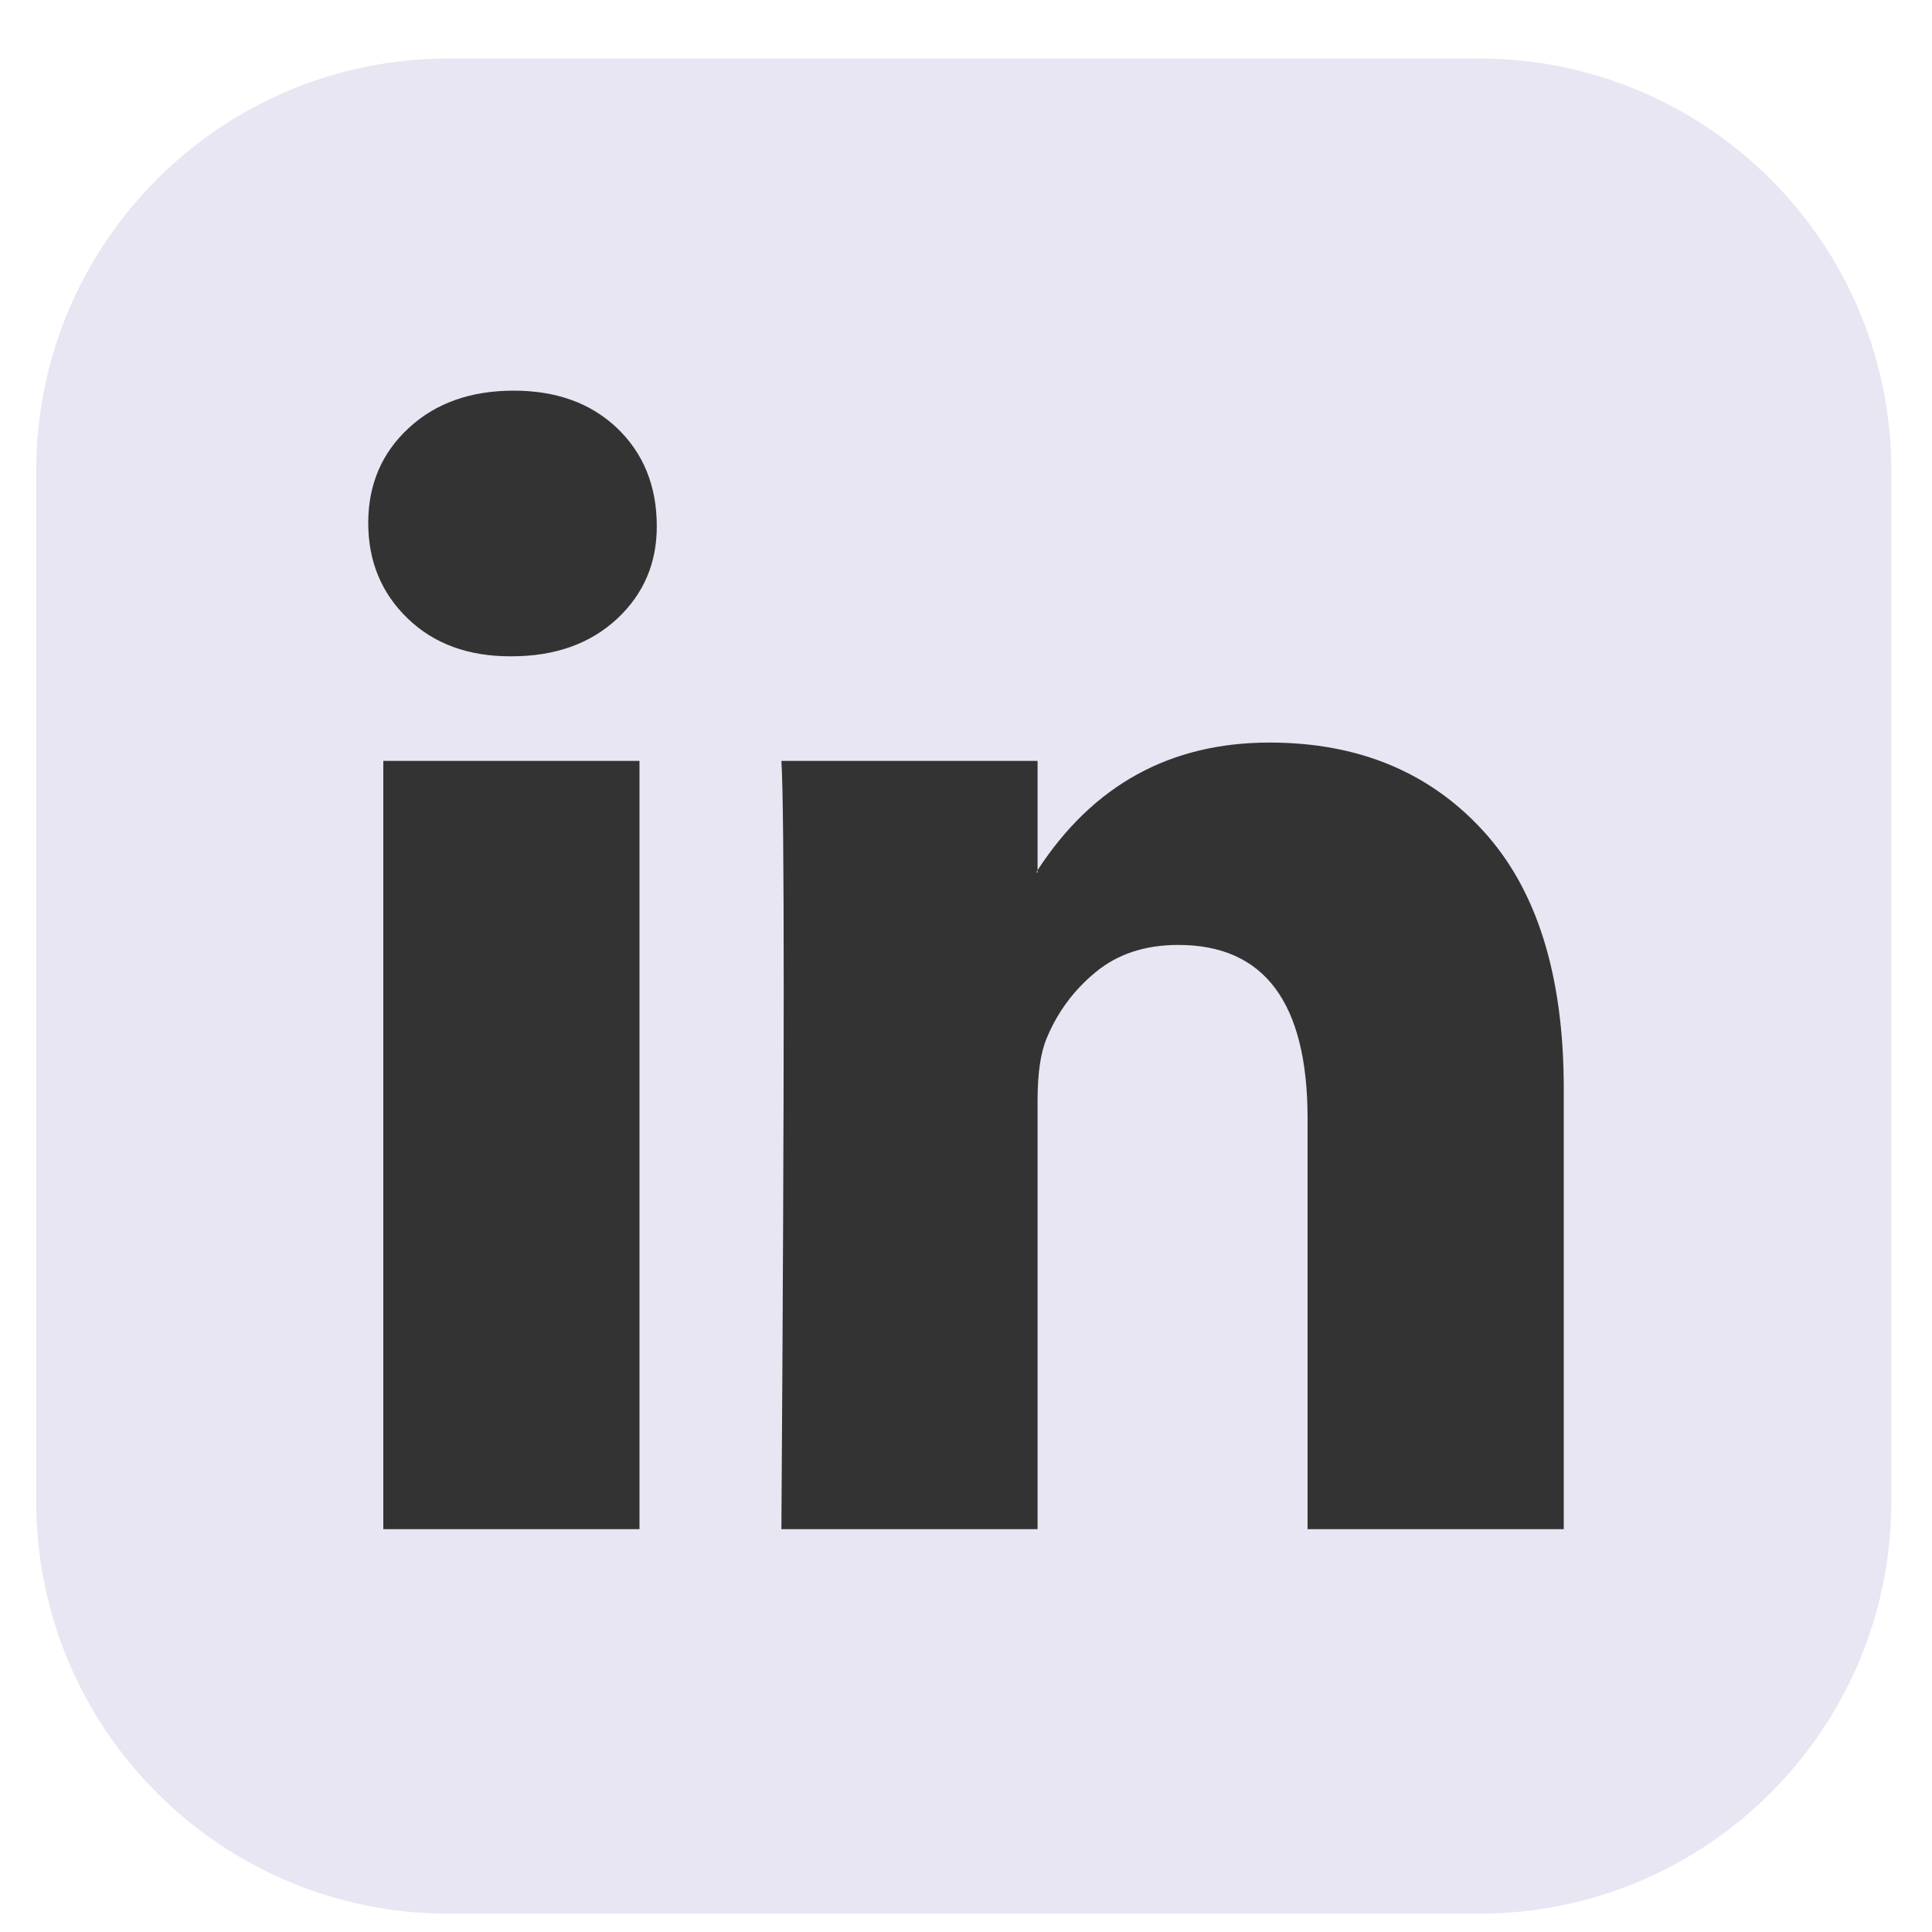
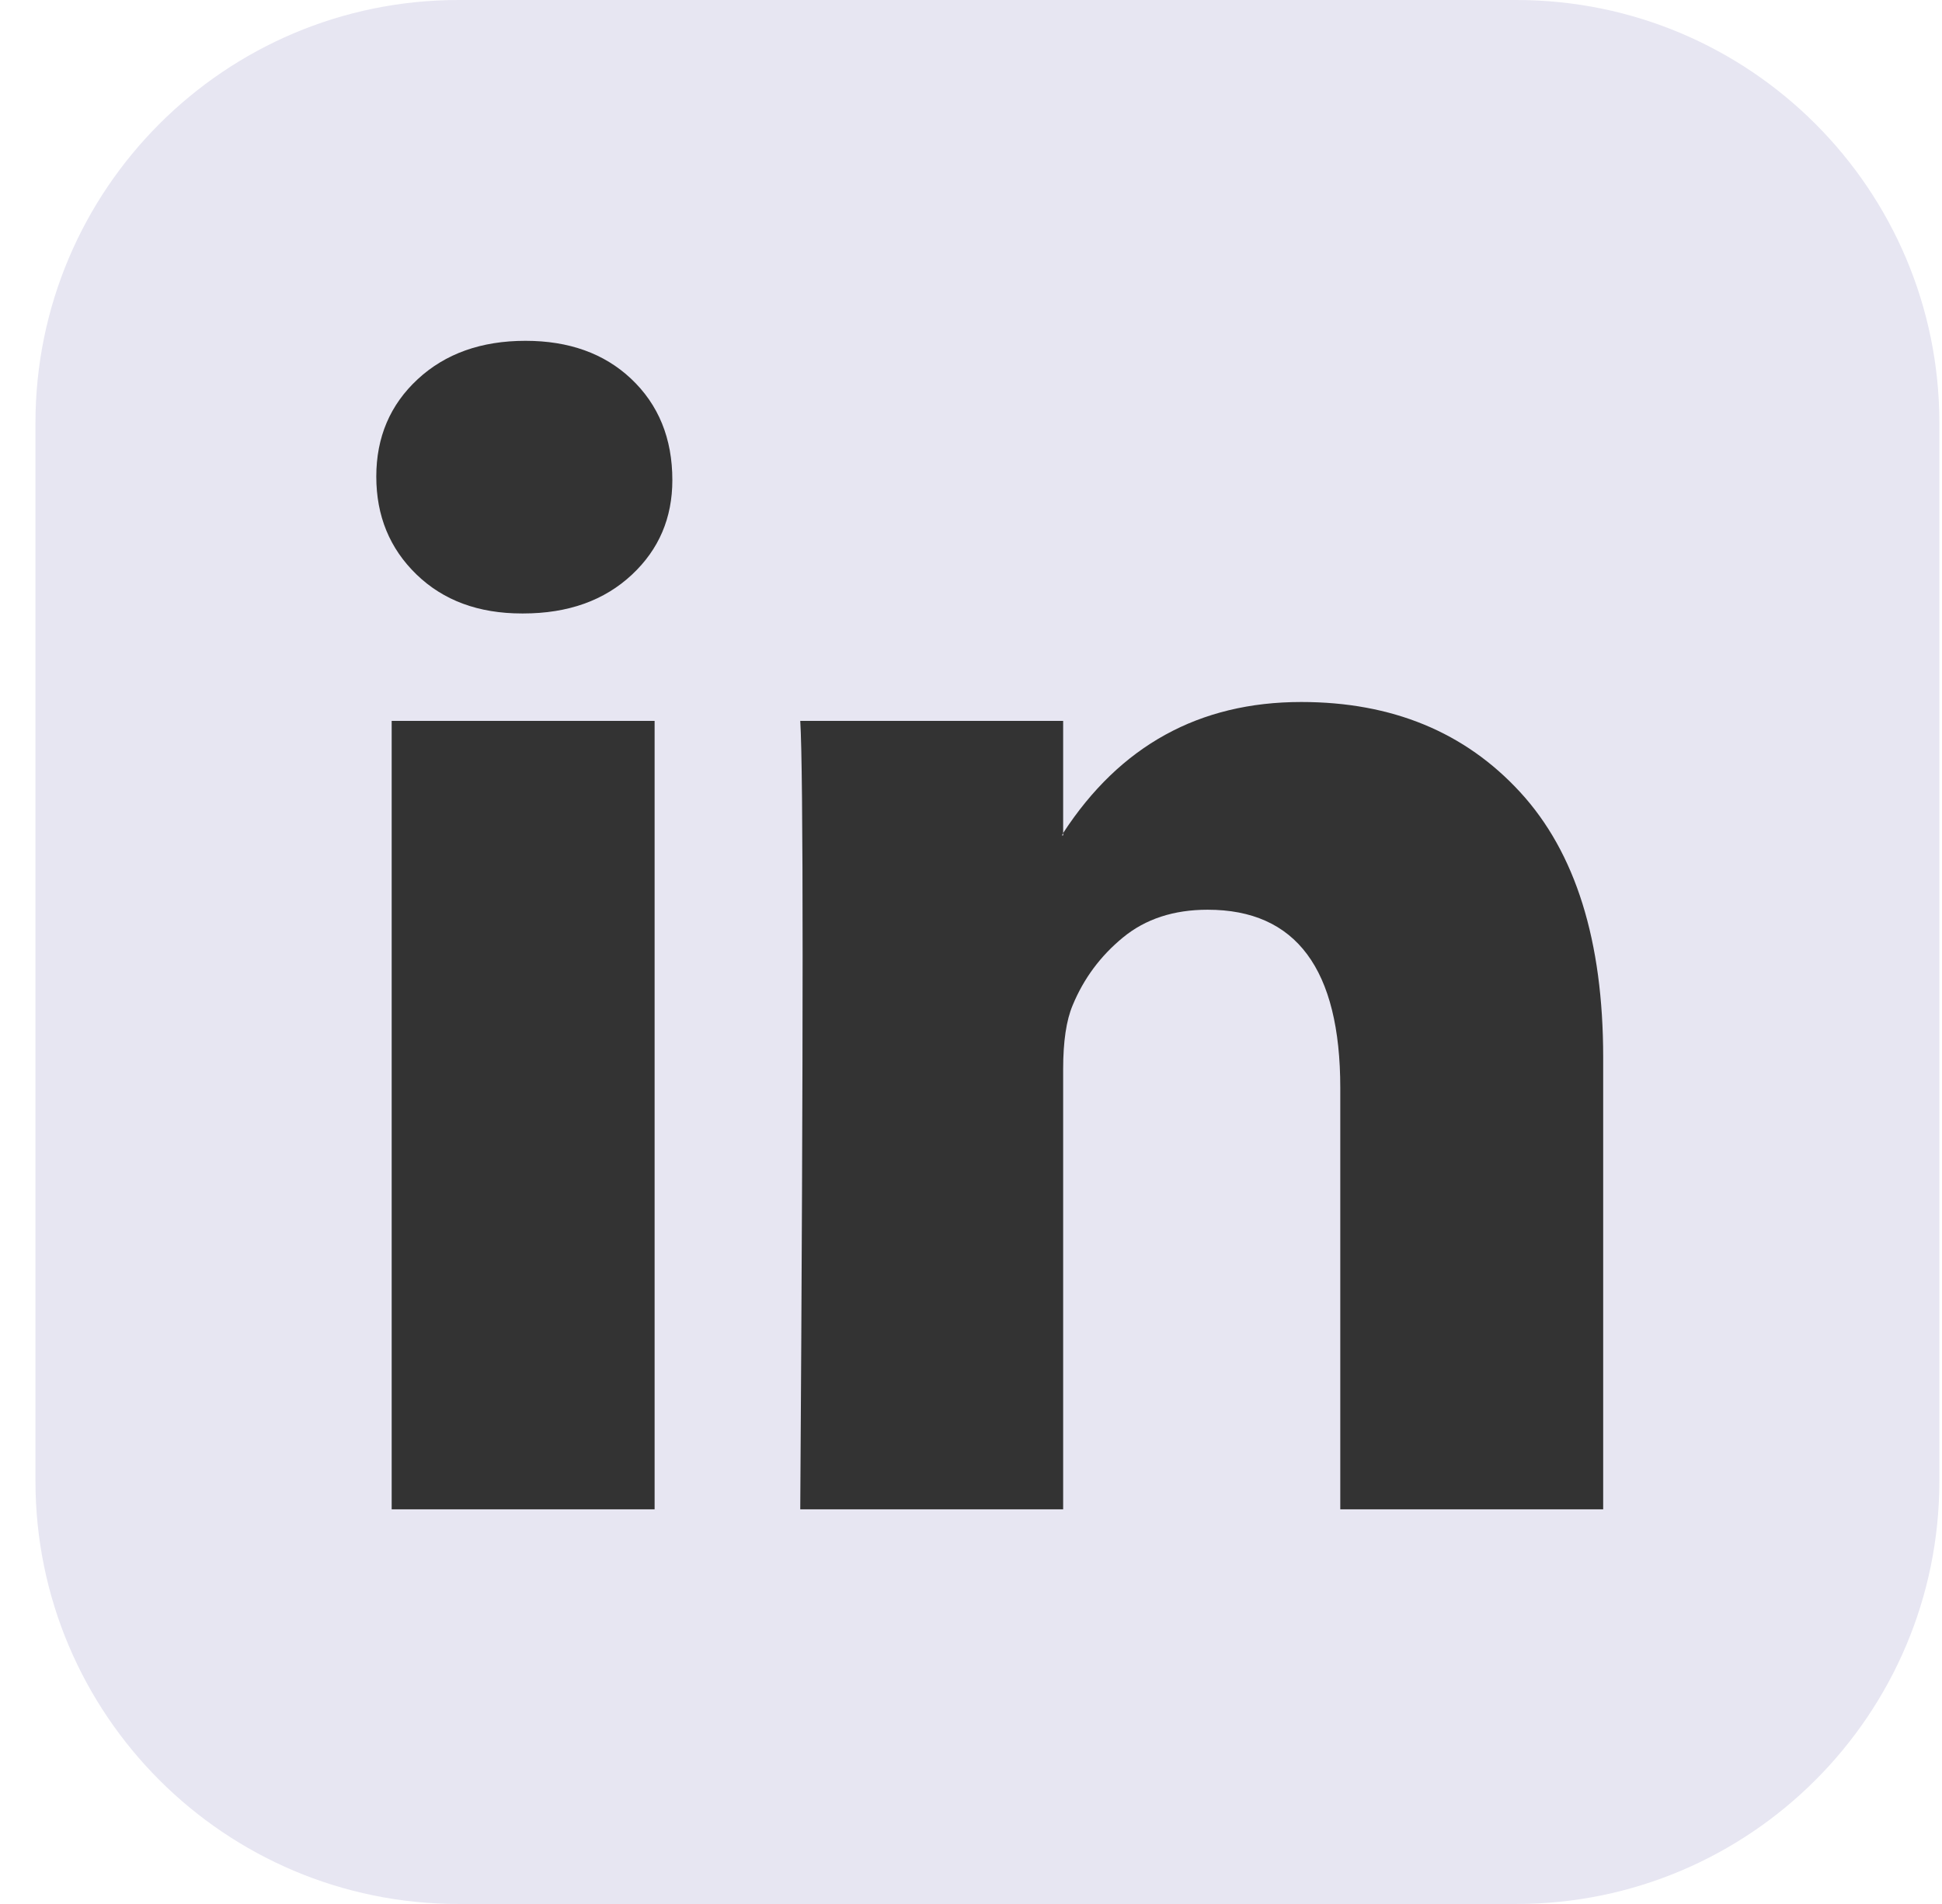
- <svg xmlns="http://www.w3.org/2000/svg" width="20" height="20" viewBox="0 0 20 20" fill="none">
-   <rect x="0.375" y="0.606" width="19.204" height="19.204" rx="4.267" fill="#E7E6F2" />
-   <path d="M3.812 5.413C3.812 5.016 3.952 4.689 4.231 4.431C4.509 4.173 4.872 4.044 5.318 4.044C5.756 4.044 6.11 4.171 6.381 4.425C6.659 4.687 6.799 5.028 6.799 5.449C6.799 5.83 6.663 6.147 6.393 6.401C6.114 6.663 5.748 6.794 5.294 6.794H5.282C4.844 6.794 4.489 6.663 4.219 6.401C3.948 6.139 3.812 5.81 3.812 5.413ZM3.968 15.83V7.877H6.62V15.83H3.968ZM8.089 15.83H10.741V11.389C10.741 11.111 10.772 10.897 10.836 10.746C10.948 10.476 11.117 10.248 11.344 10.062C11.571 9.875 11.855 9.782 12.198 9.782C13.09 9.782 13.536 10.381 13.536 11.58V15.83H16.188V11.27C16.188 10.095 15.909 9.205 15.351 8.598C14.794 7.99 14.057 7.687 13.142 7.687C12.114 7.687 11.314 8.127 10.741 9.008V9.032H10.729L10.741 9.008V7.877H8.089C8.105 8.131 8.113 8.921 8.113 10.246C8.113 11.572 8.105 13.433 8.089 15.83Z" fill="#333333" />
+ <svg xmlns="http://www.w3.org/2000/svg" width="51" height="50" viewBox="0 0 51 50" fill="none">
+   <rect x="0.931" width="50" height="50" rx="11.111" fill="#E7E6F2" />
+   <path d="M9.882 12.515C9.882 11.482 10.245 10.629 10.97 9.958C11.696 9.286 12.639 8.95 13.8 8.95C14.941 8.95 15.864 9.281 16.569 9.942C17.294 10.624 17.657 11.512 17.657 12.608C17.657 13.6 17.305 14.426 16.6 15.087C15.874 15.769 14.92 16.11 13.738 16.11H13.707C12.567 16.11 11.644 15.769 10.939 15.087C10.234 14.405 9.882 13.548 9.882 12.515ZM10.286 39.636V18.931H17.191V39.636H10.286ZM21.016 39.636H27.92V28.075C27.92 27.352 28.003 26.794 28.169 26.401C28.459 25.698 28.9 25.104 29.491 24.619C30.082 24.133 30.823 23.89 31.715 23.89C34.037 23.89 35.198 25.45 35.198 28.571V39.636H42.102V27.765C42.102 24.706 41.377 22.387 39.925 20.806C38.474 19.225 36.556 18.435 34.172 18.435C31.497 18.435 29.413 19.582 27.92 21.876V21.938H27.889L27.92 21.876V18.931H21.016C21.057 19.592 21.078 21.648 21.078 25.099C21.078 28.55 21.057 33.396 21.016 39.636Z" fill="#333333" />
</svg>
